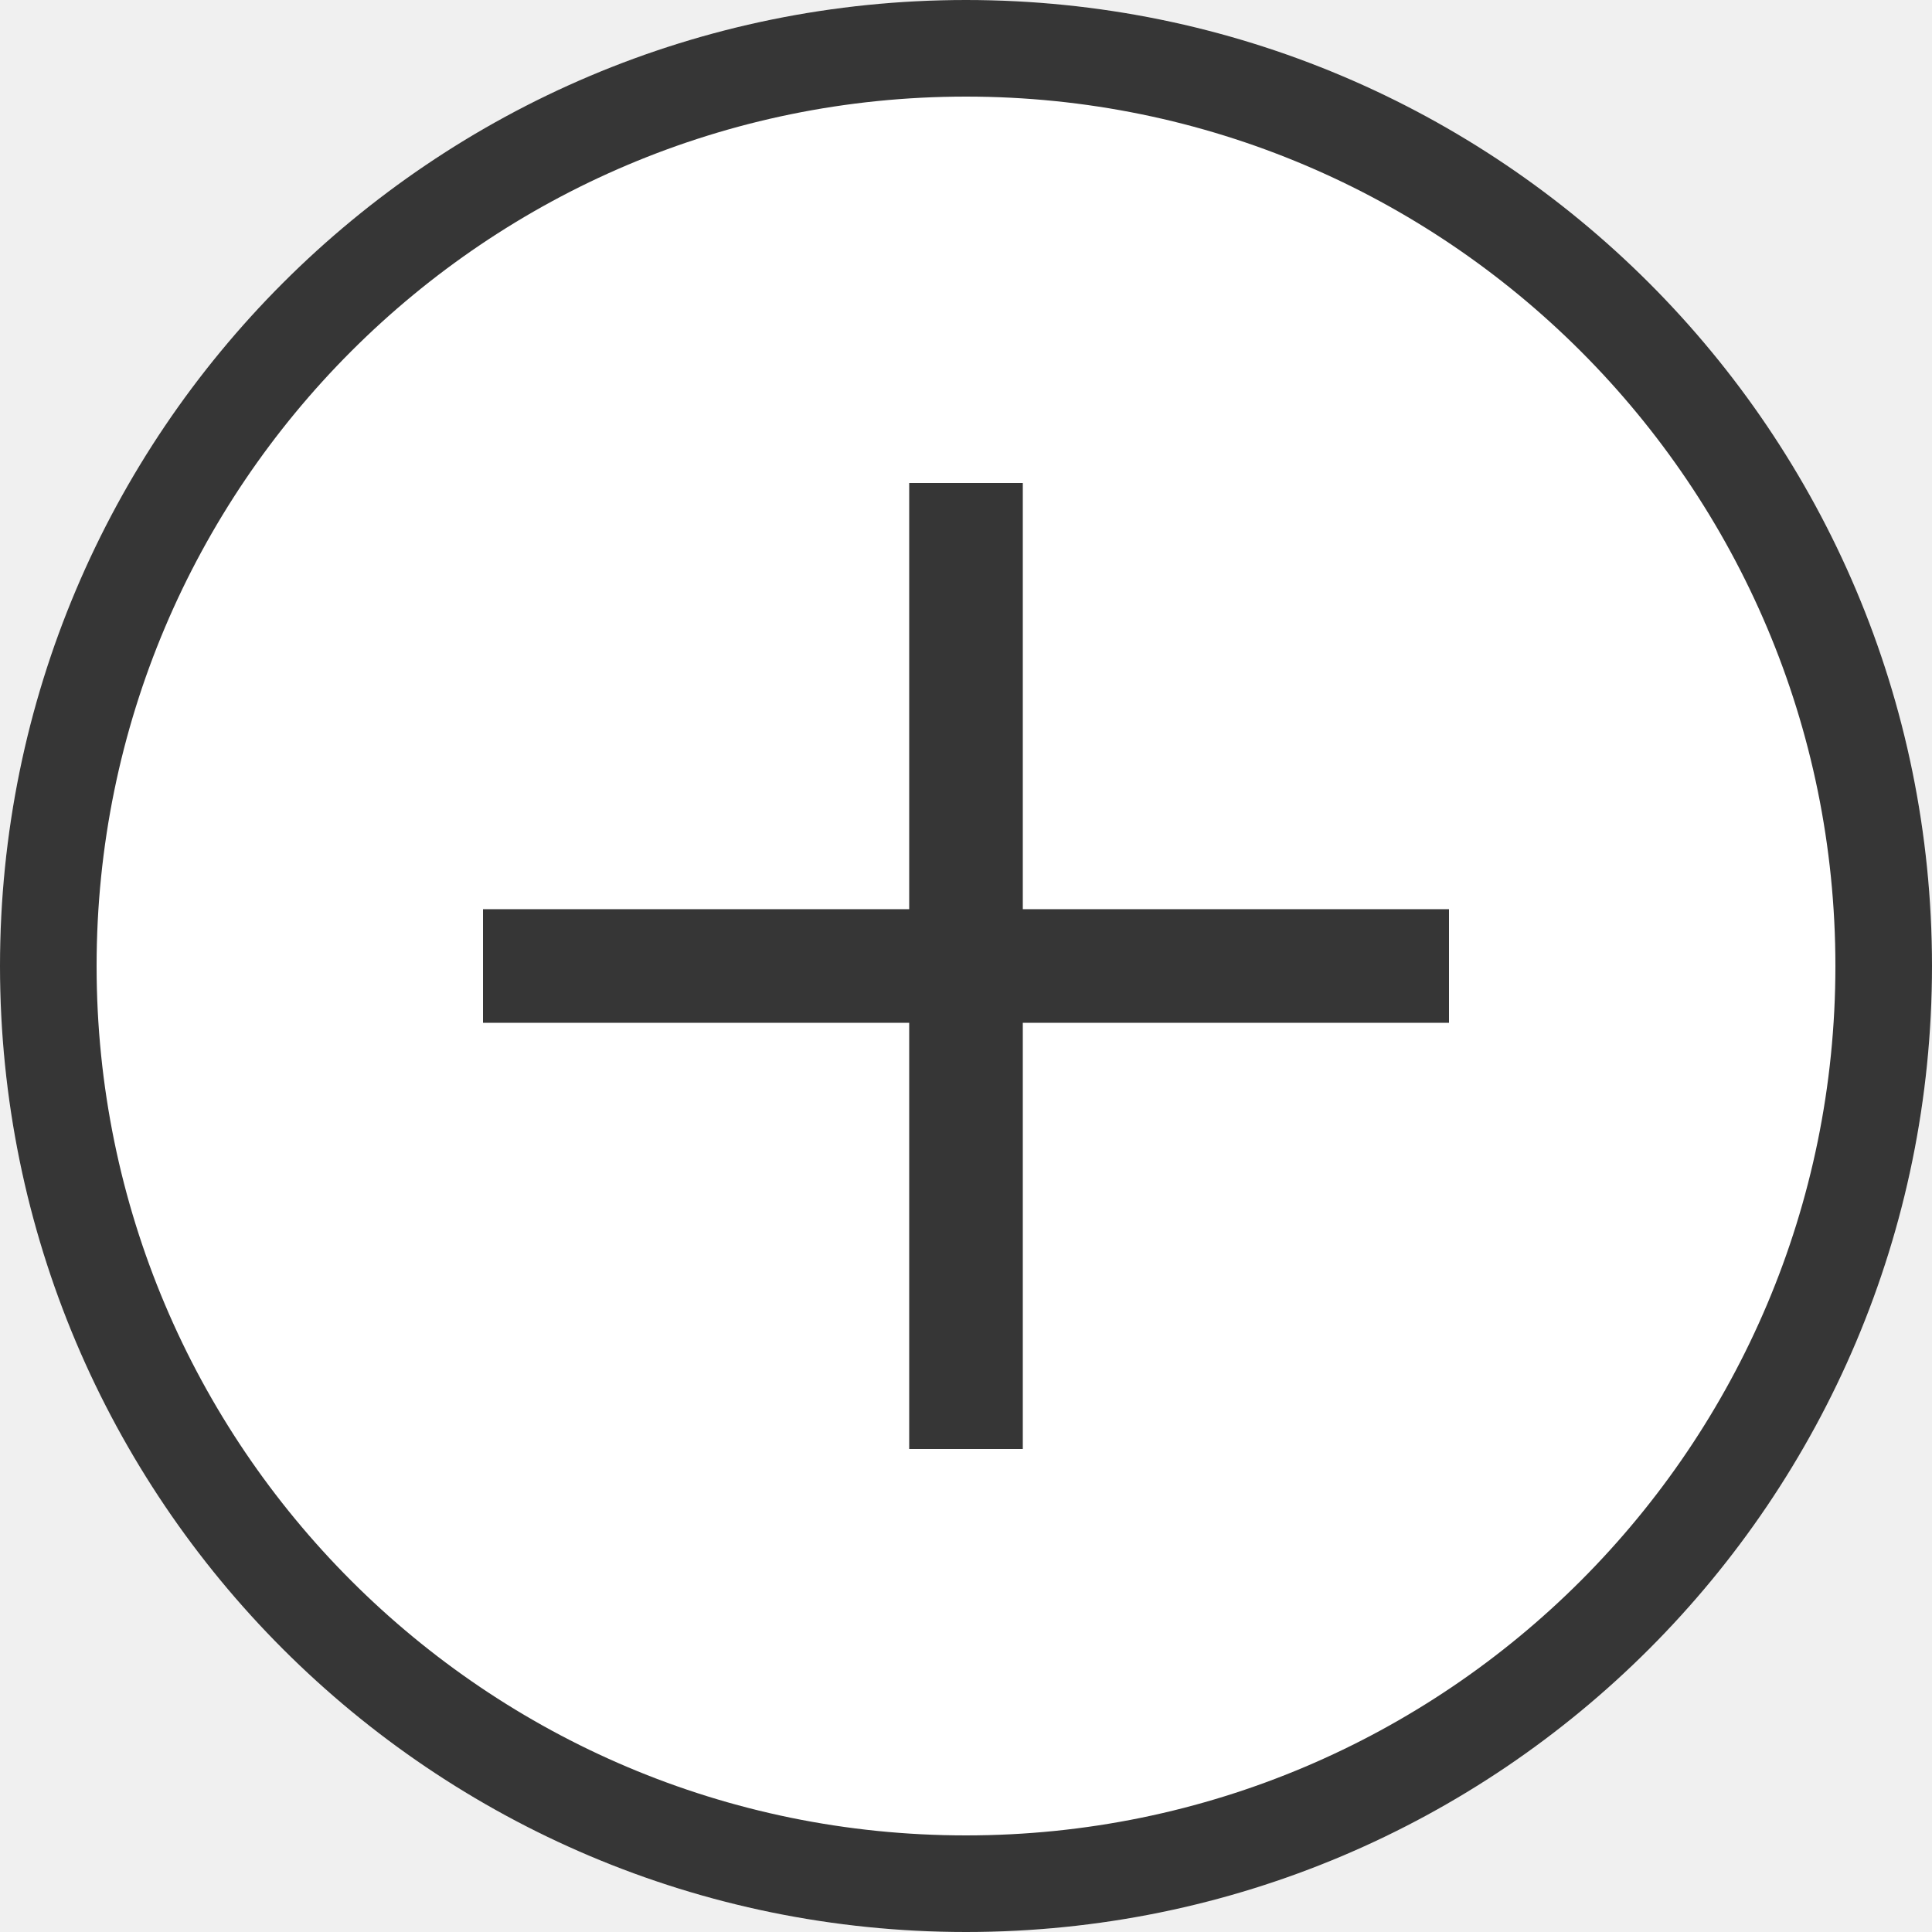
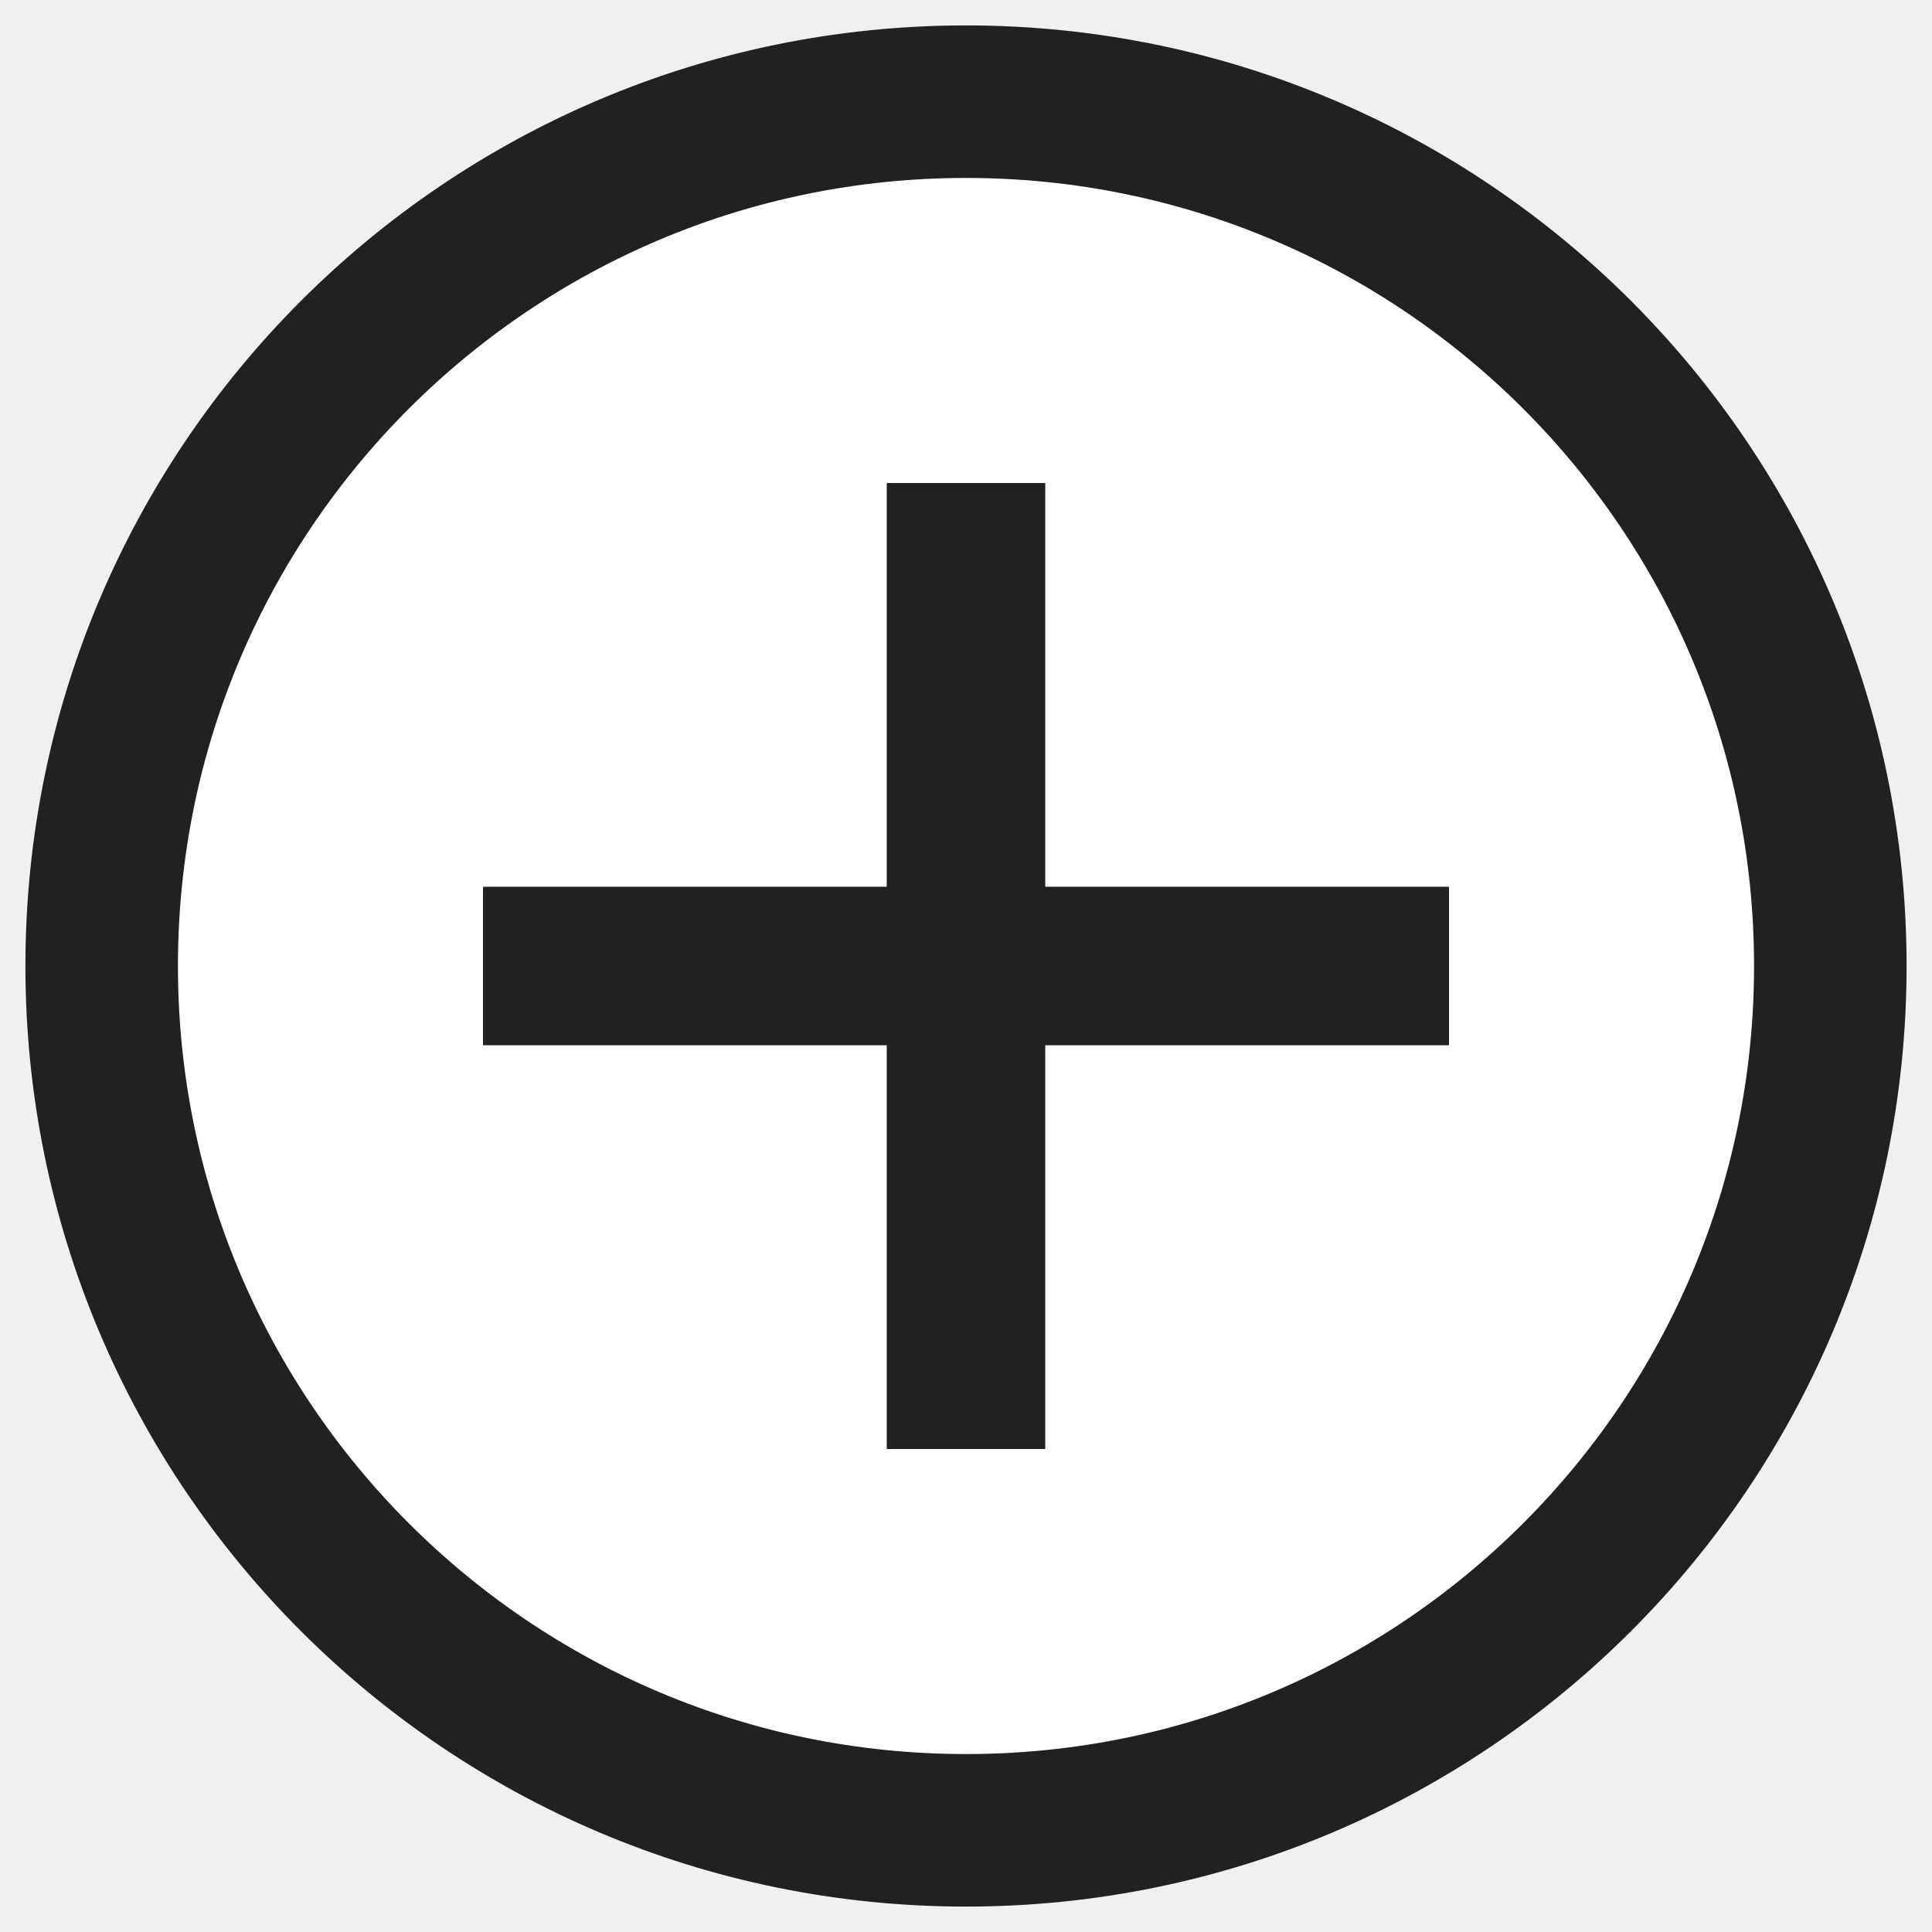
- <svg xmlns="http://www.w3.org/2000/svg" xmlns:xlink="http://www.w3.org/1999/xlink" width="40px" height="40px" viewBox="0 0 40 40" version="1.1">
-   <defs>
-     <circle id="path-1" cx="20" cy="20" r="20" />
-   </defs>
-   <g id="Page-1" stroke="none" stroke-width="1" fill="none" fill-rule="evenodd">
-     <g id="Plus-Button">
-       <g id="Oval">
-         <use fill="#FFFFFF" fill-rule="evenodd" xlink:href="#path-1" />
-         <circle stroke="#363636" stroke-width="2" cx="20" cy="20" r="19" />
-       </g>
-       <polygon id="+" fill="#363636" points="21.176 18.824 30 18.824 30 21.176 21.176 21.176 21.176 30 18.824 30 18.824 21.176 10 21.176 10 18.824 18.824 18.824 18.824 10 21.176 10" />
-     </g>
+ <svg xmlns="http://www.w3.org/2000/svg" width="38px" height="38px" viewBox="0 0 38 38" version="1.1">
+   <g id="close-button" transform="translate(2, 2)" stroke="#212121" fill-rule="nonzero">
+     <circle id="Oval" stroke-width="3" fill="#FFFFFF" cx="17" cy="17" r="17" />
+     <polygon id="Shape" fill="#212121" points="18.059 15.941 26 15.941 26 18.059 18.059 18.059 18.059 26 15.941 26 15.941 18.059 8 18.059 8 15.941 15.941 15.941 15.941 8 18.059 8" />
  </g>
</svg>
